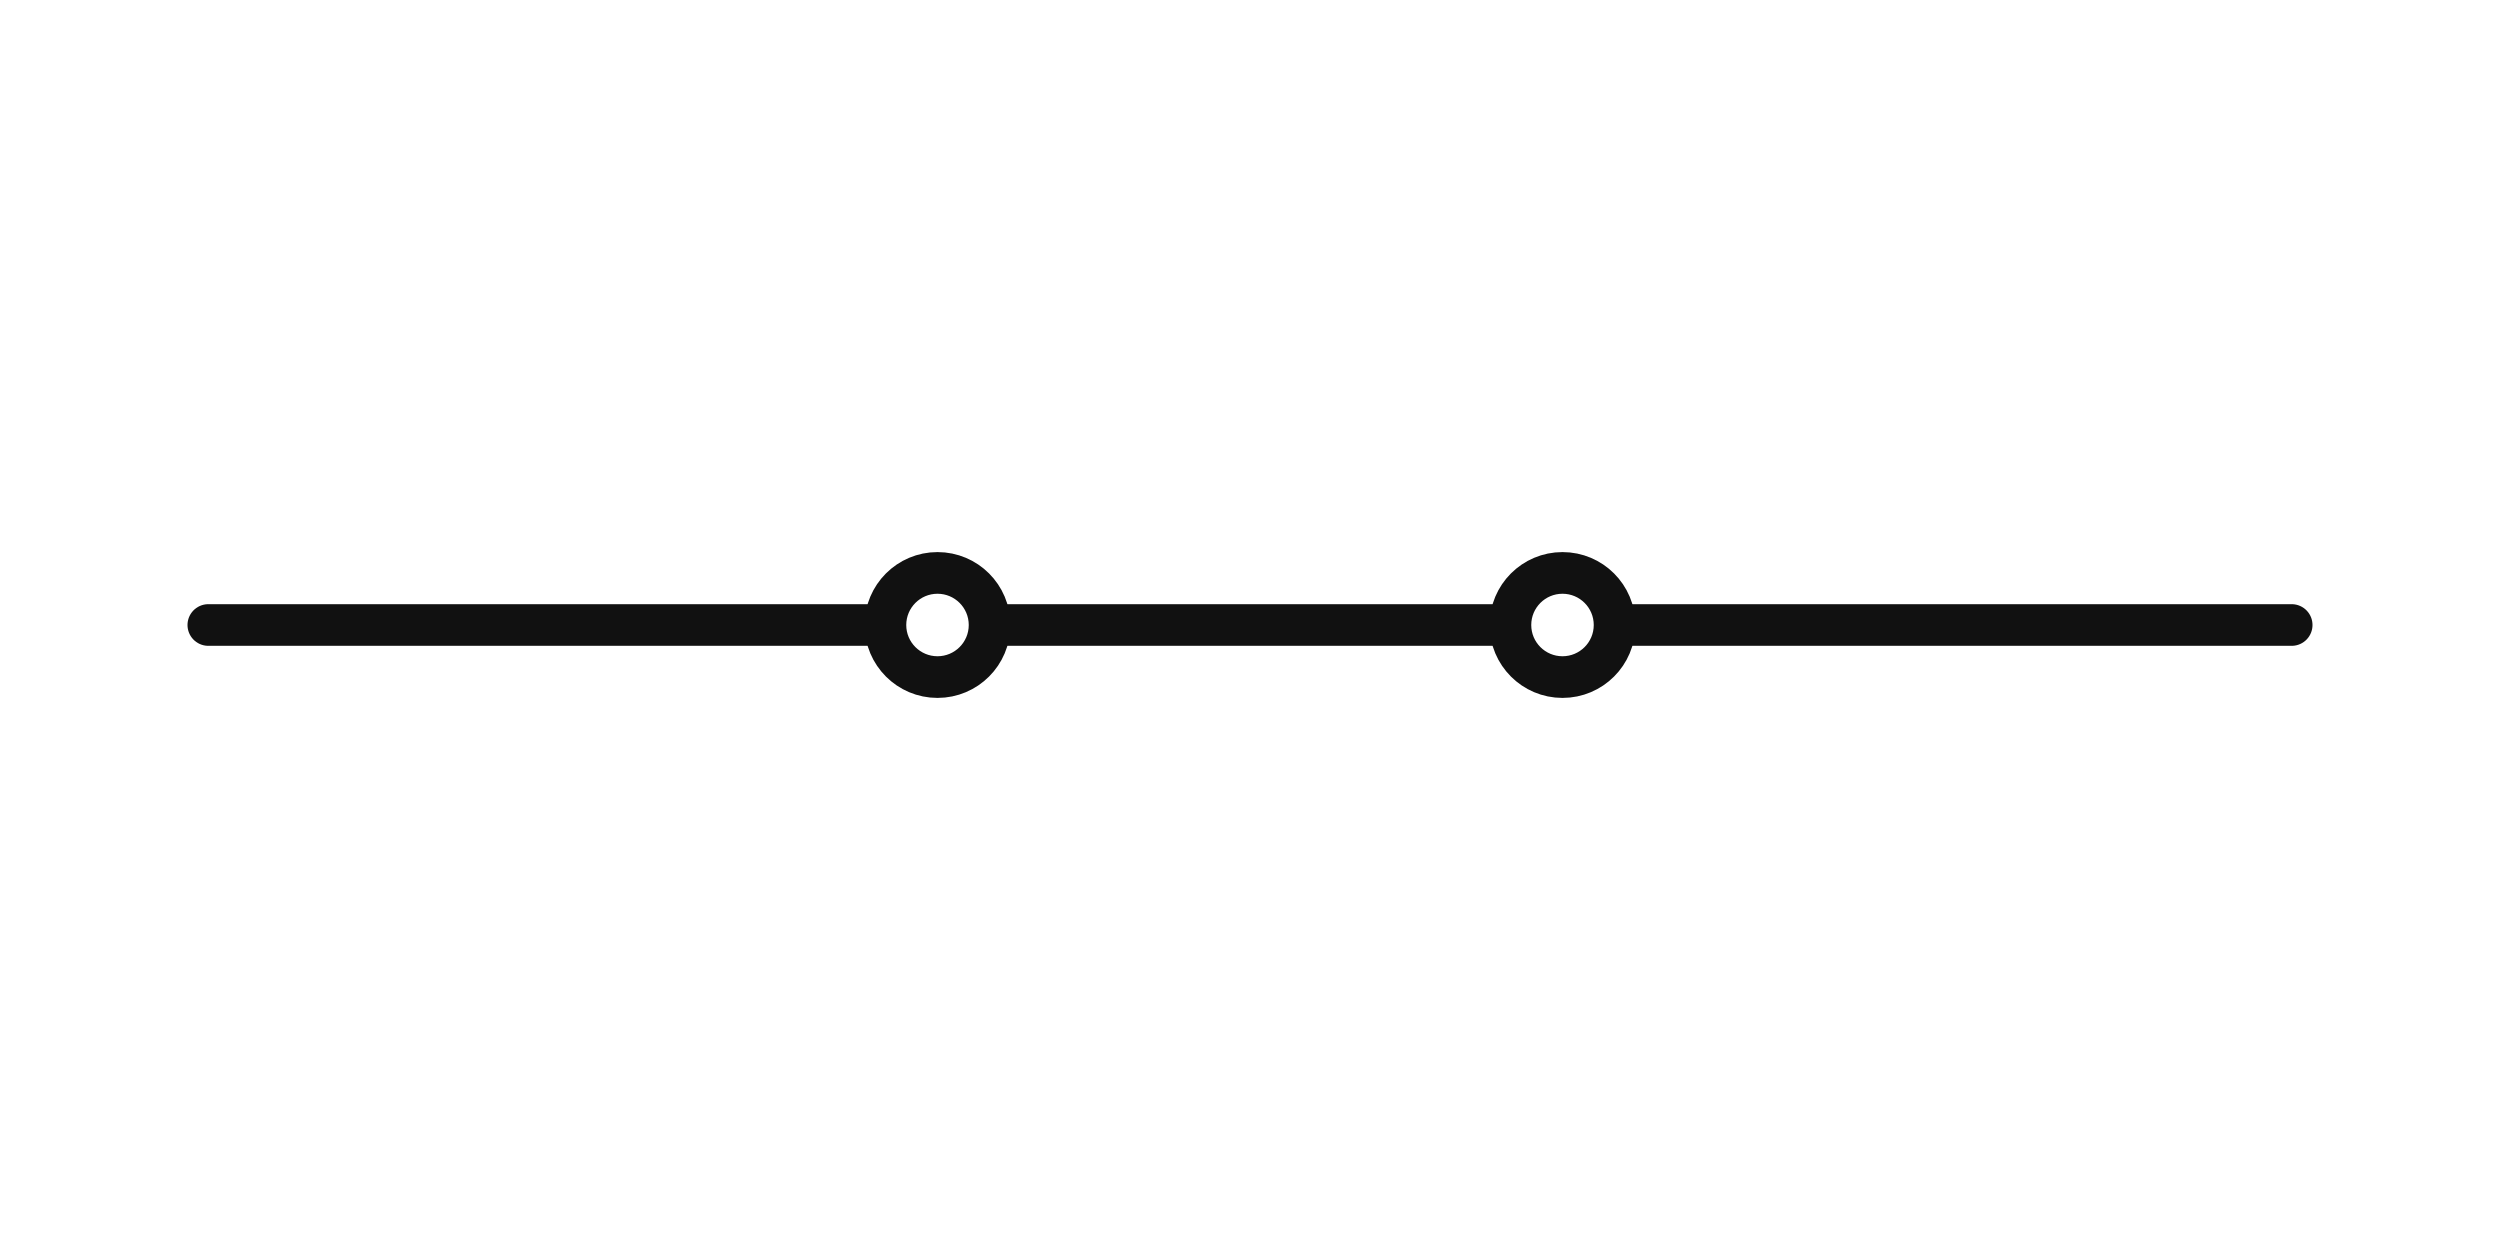
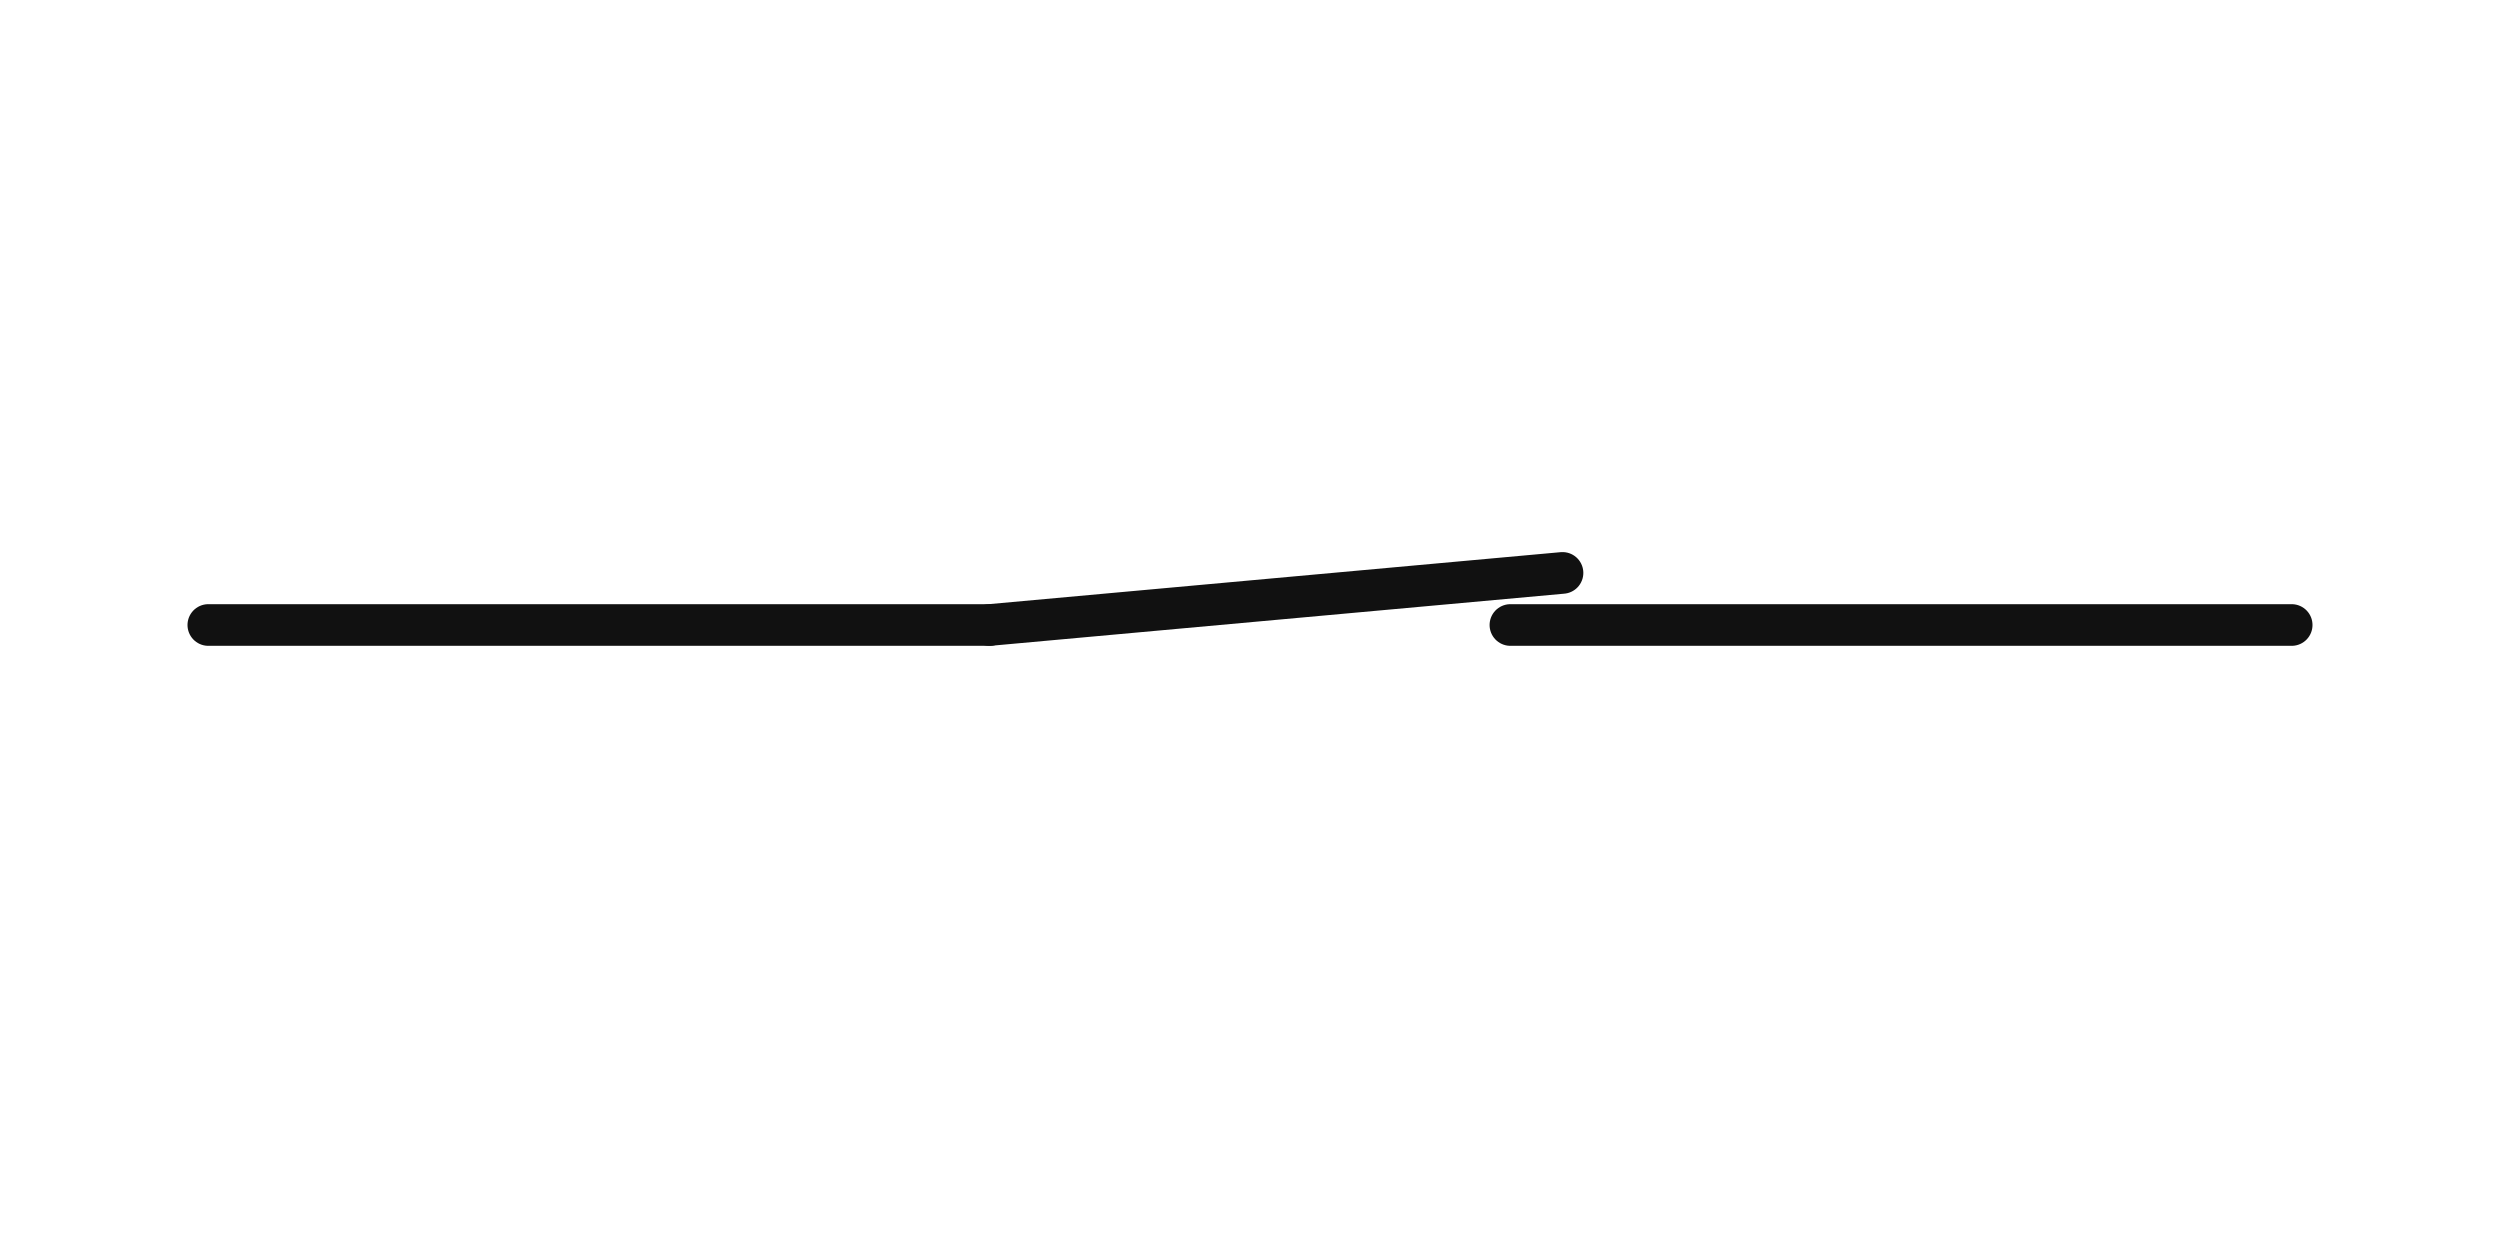
<svg xmlns="http://www.w3.org/2000/svg" width="240" height="120" viewBox="0 0 240 120">
  <rect width="240" height="120" fill="#ffffff" />
  <g fill="none" stroke="#111111" stroke-width="4" stroke-linecap="round" stroke-linejoin="round">
-     <line x1="20" y1="60" x2="85" y2="60" />
-     <line x1="155" y1="60" x2="220" y2="60" />
-     <line x1="94" y1="60" x2="146" y2="60" />
-     <circle cx="90" cy="60" r="5" fill="#ffffff" />
-     <circle cx="150" cy="60" r="5" fill="#ffffff" />
+     <line x1="20" y1="60" x2="95" y2="60" />
+     <line x1="95" y1="60" x2="150" y2="55" />
+     <line x1="145" y1="60" x2="220" y2="60" />
  </g>
</svg>
